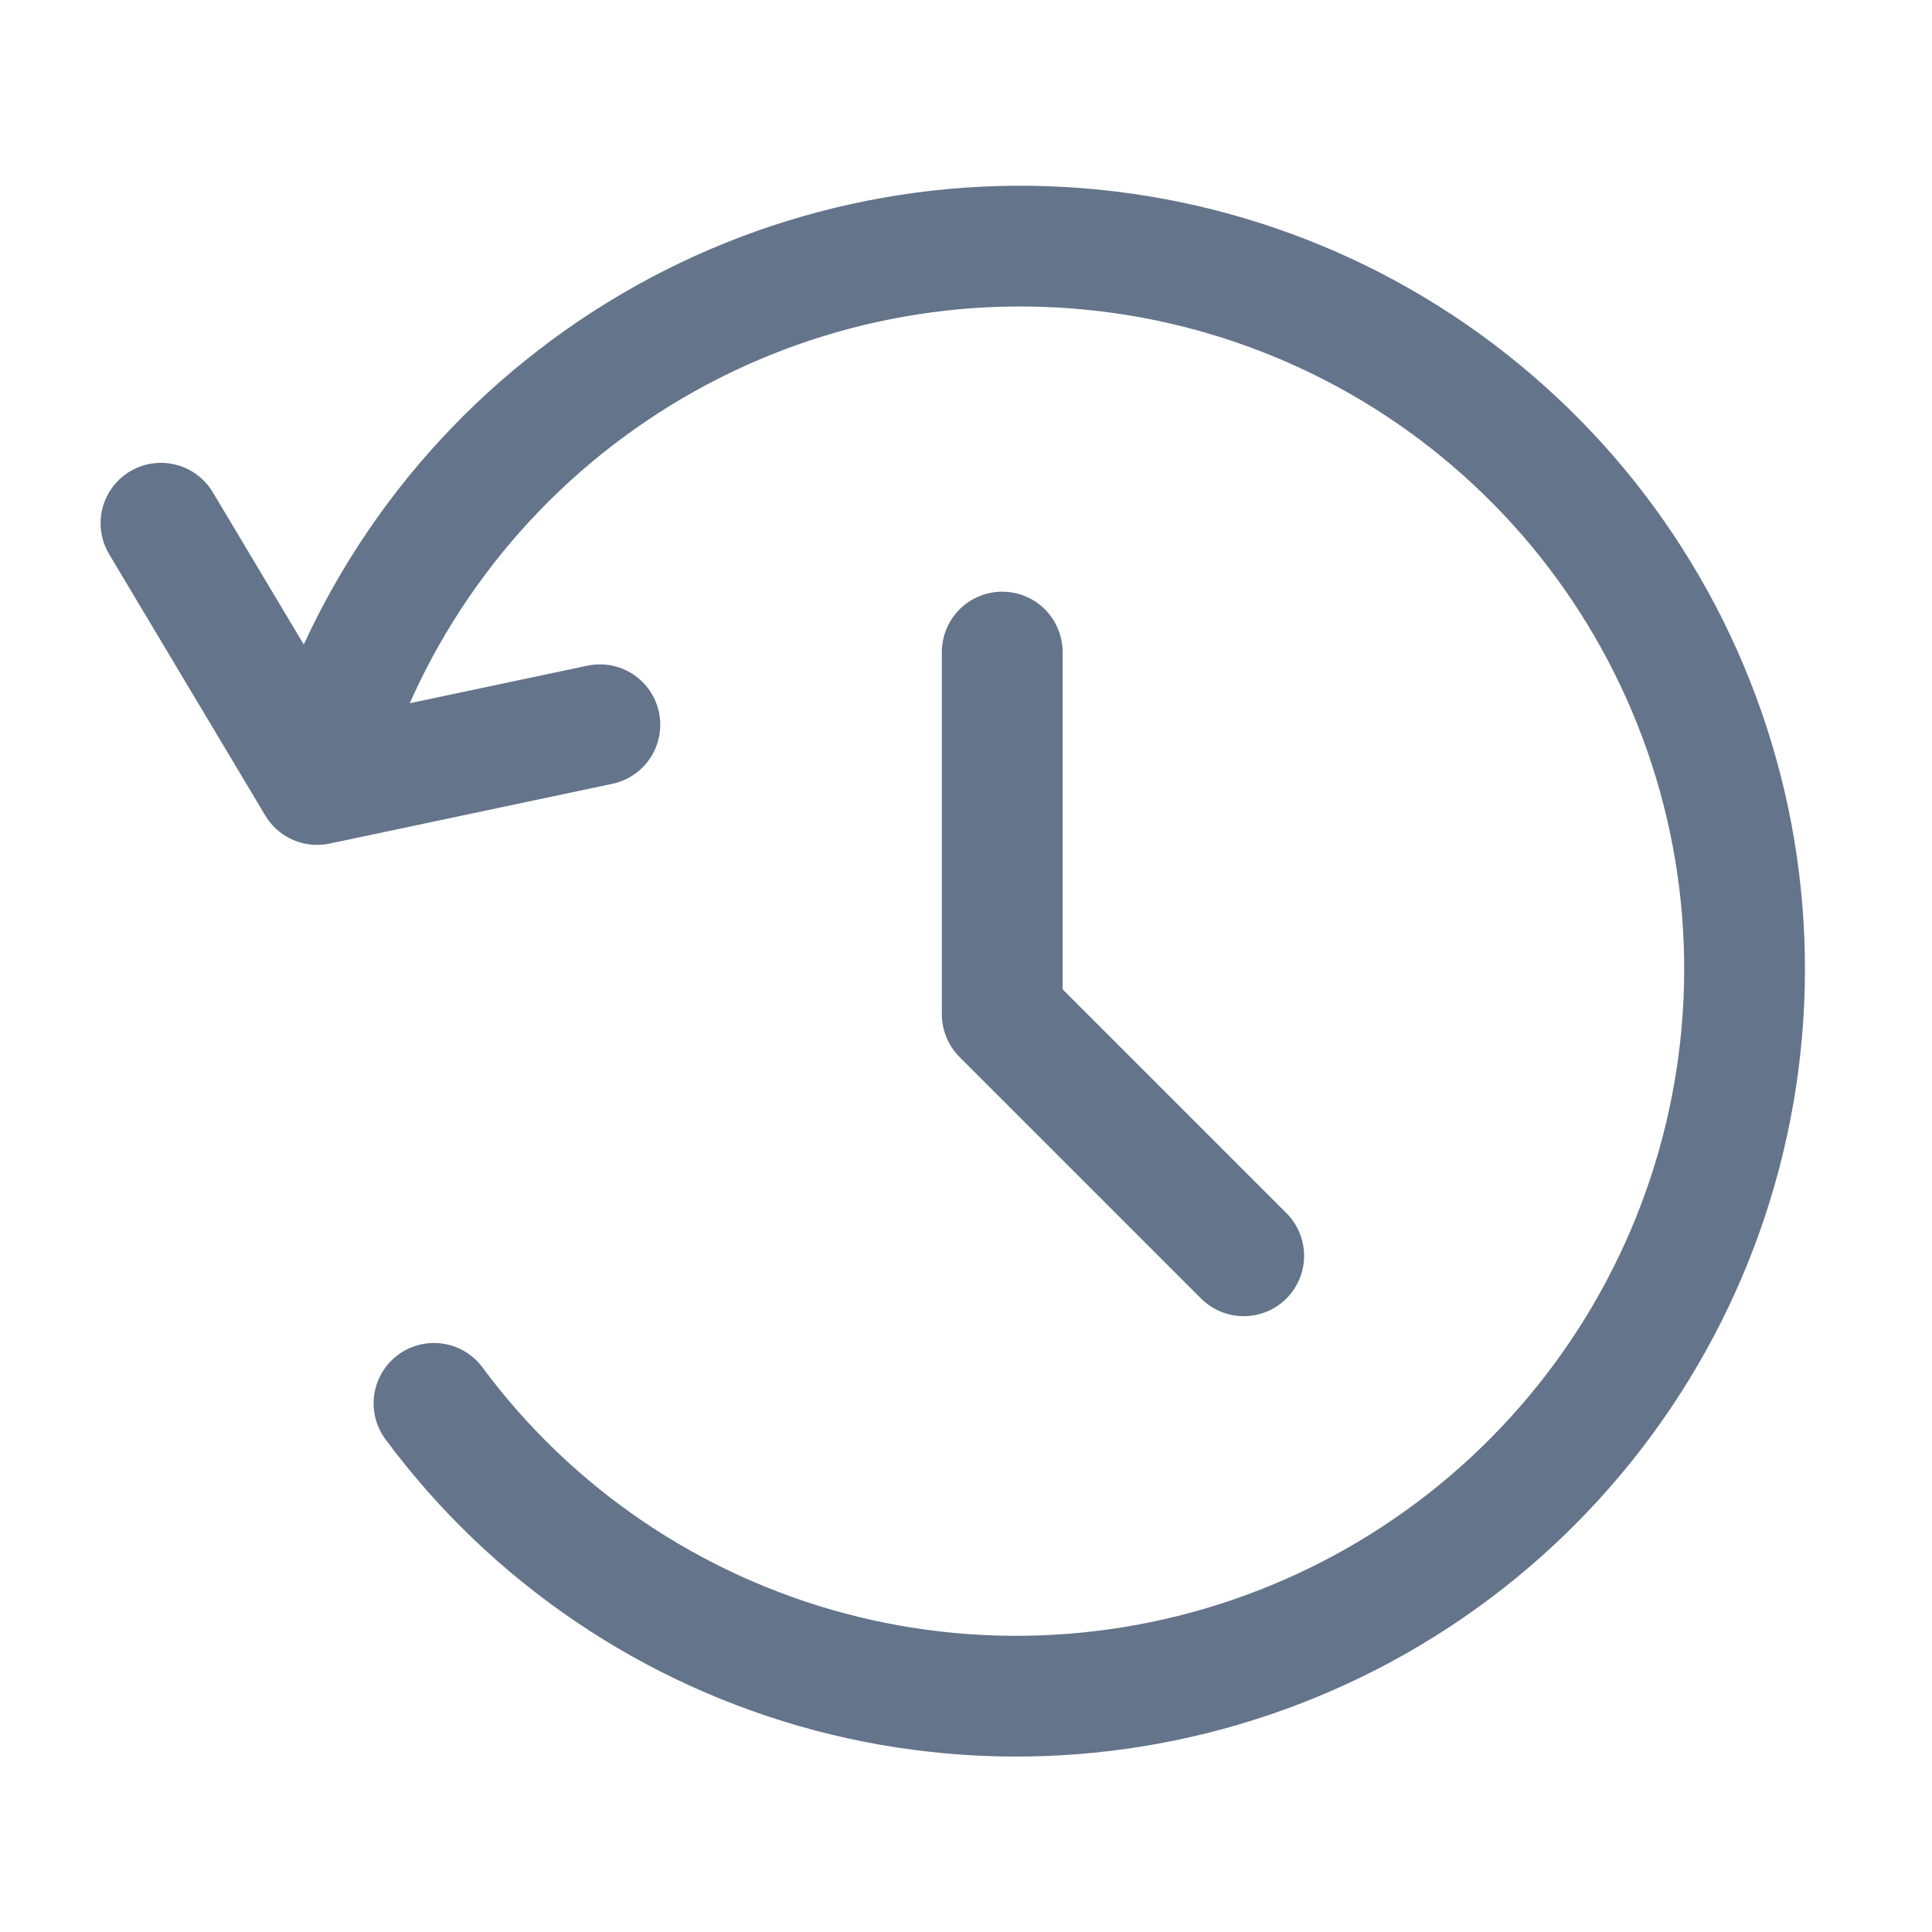
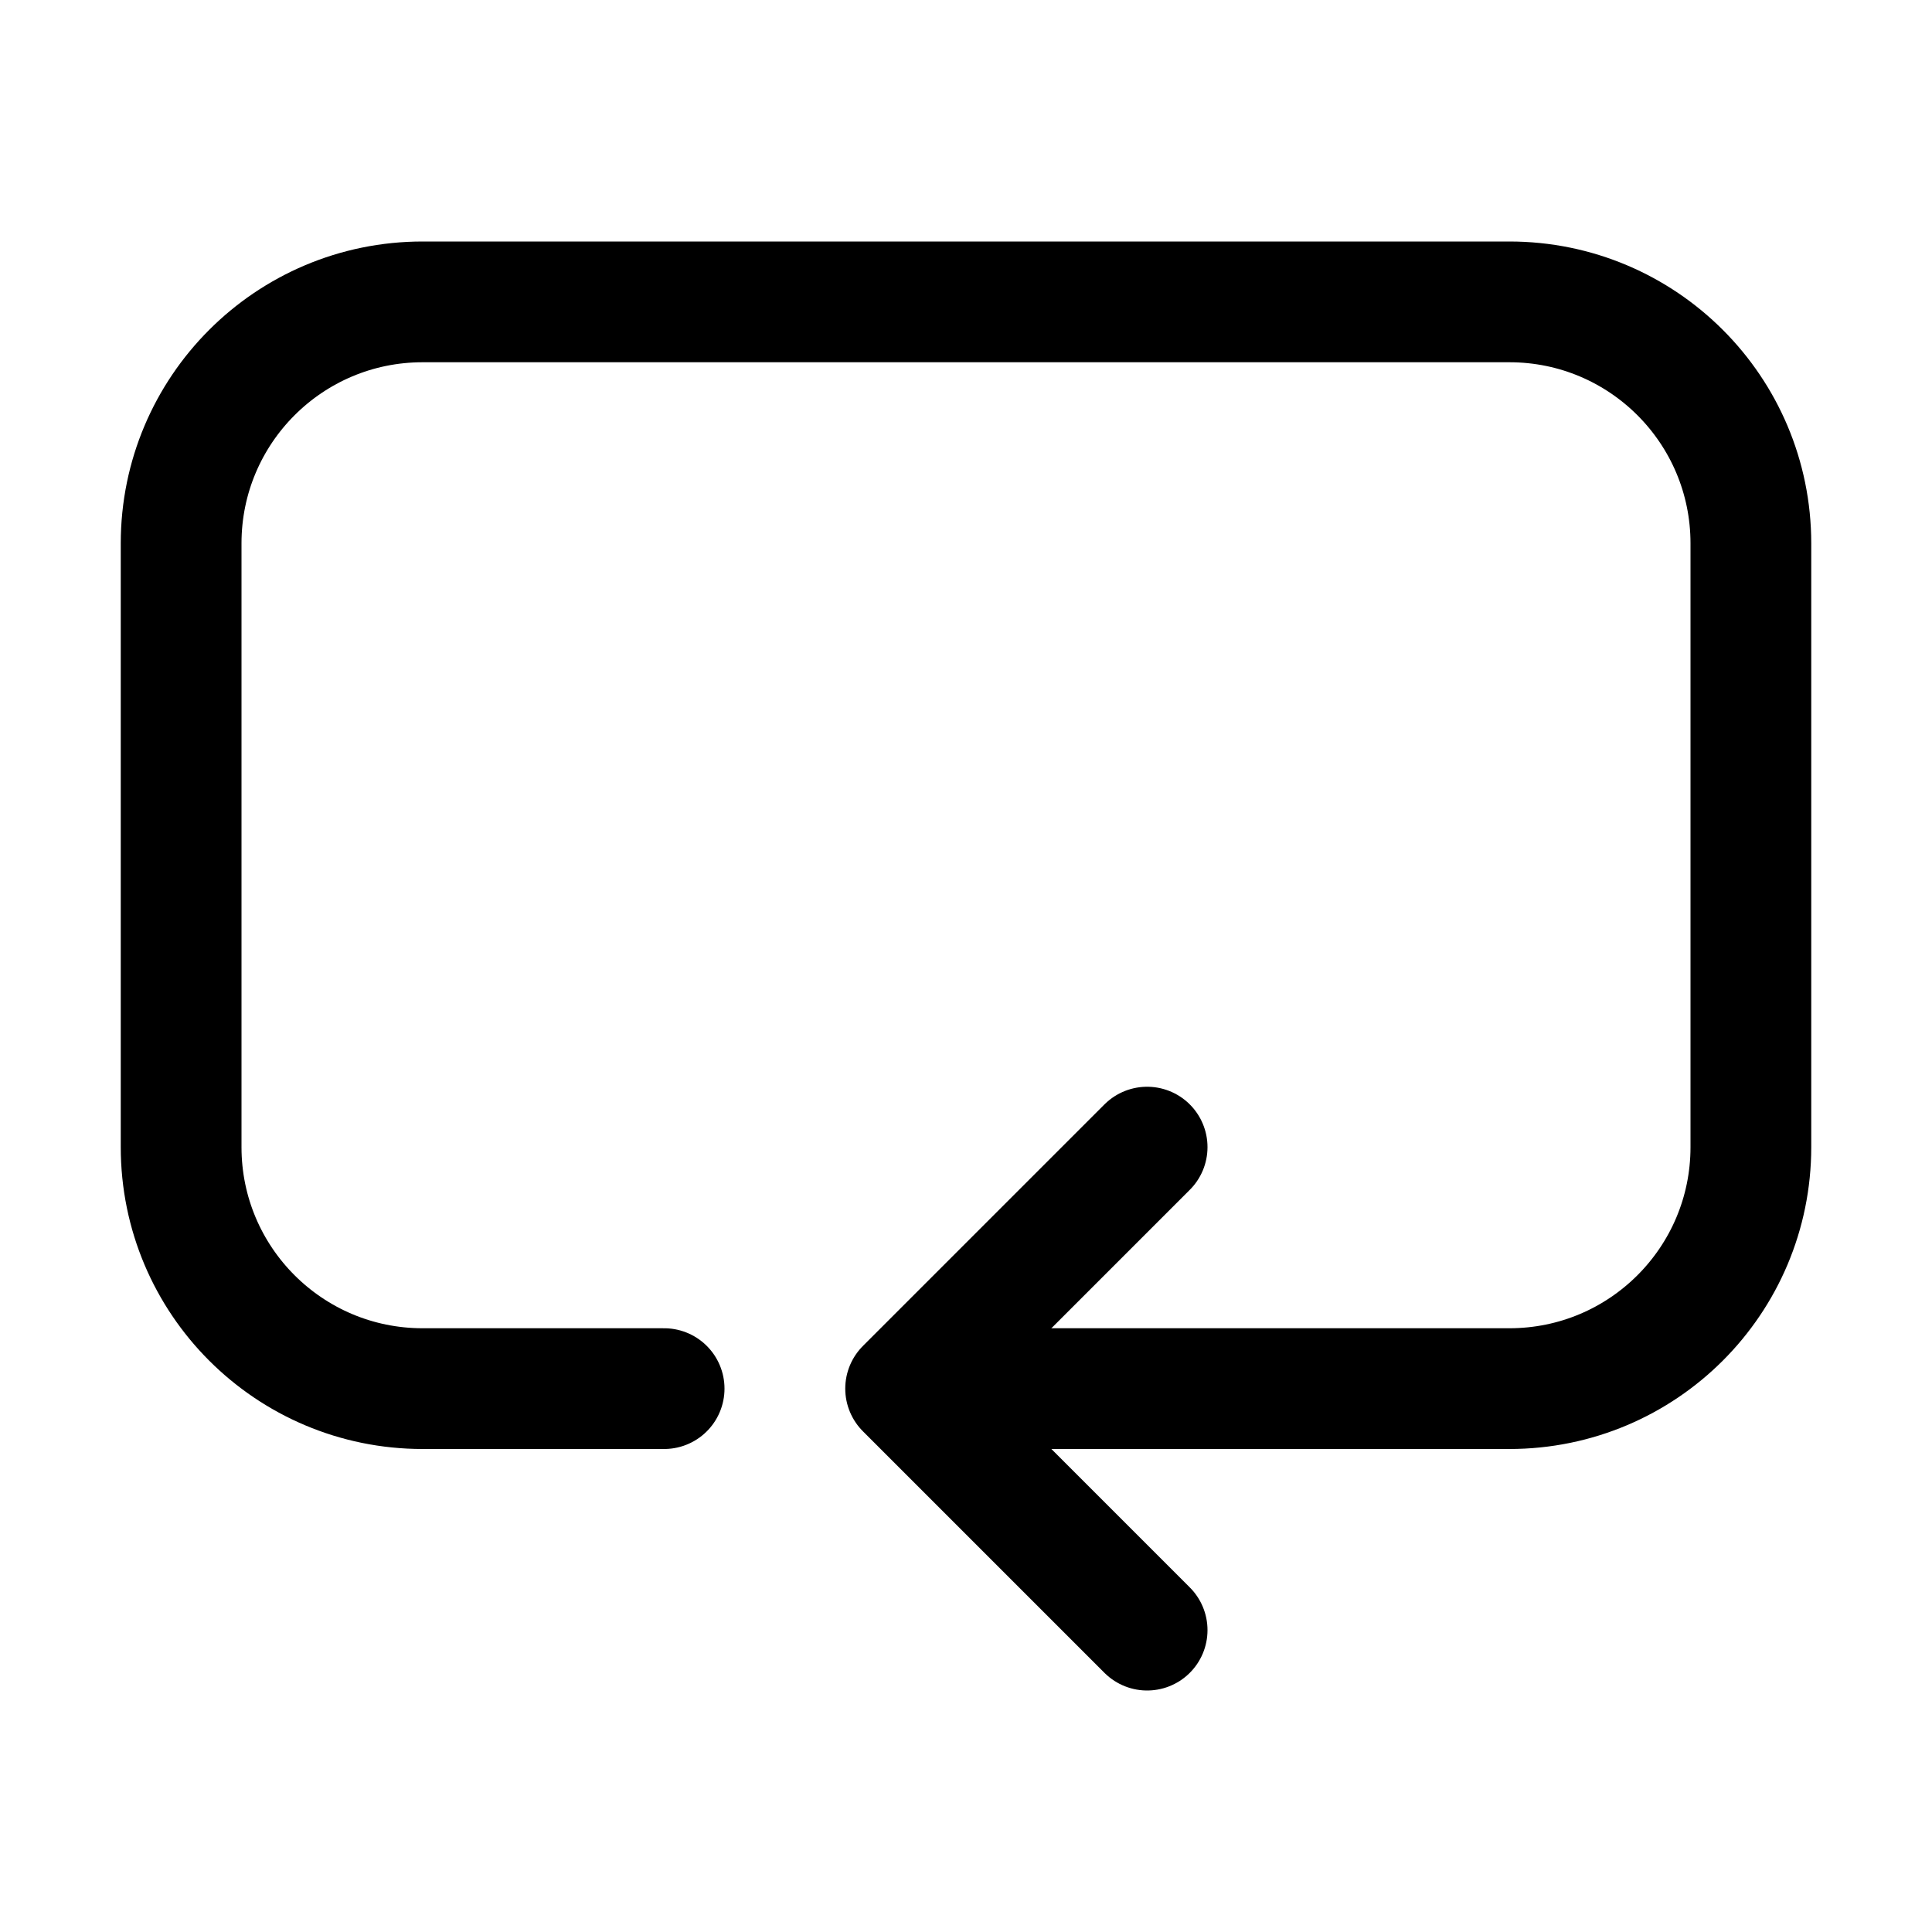
<svg xmlns="http://www.w3.org/2000/svg" width="16" height="16" viewBox="0 0 16 16" fill="none">
-   <path d="M2.626 6.497C2.98 5.182 3.771 4.026 4.868 3.217C5.965 2.407 7.303 1.993 8.664 2.042C10.026 2.09 11.329 2.598 12.36 3.484C13.392 4.369 14.091 5.578 14.344 6.914C14.596 8.25 14.386 9.633 13.749 10.836C13.112 12.04 12.085 12.994 10.837 13.54C9.588 14.087 8.191 14.195 6.876 13.847C5.56 13.498 4.403 12.714 3.594 11.622M2.626 6.497L1.333 4.333M2.626 6.497L4.968 6.002" stroke="#64748B" stroke-linecap="round" stroke-linejoin="round" />
-   <path d="M8.3 5.4V8.4L10.3 10.4" stroke="#64748B" stroke-linecap="round" stroke-linejoin="round" />
+   <path d="M8.5 11.5H12.5C13.605 11.5 14.5 10.605 14.5 9.5V4.5C14.5 3.395 13.605 2.5 12.5 2.5H3.5C2.395 2.5 1.5 3.395 1.5 4.5V9.5C1.5 10.605 2.395 11.5 3.5 11.5H5.5" stroke="currentColor" stroke-linecap="round" />
+   <path d="M9.5 9.5L7.5 11.5L9.5 13.5" stroke="currentColor" stroke-linecap="round" stroke-linejoin="round" />
</svg>
